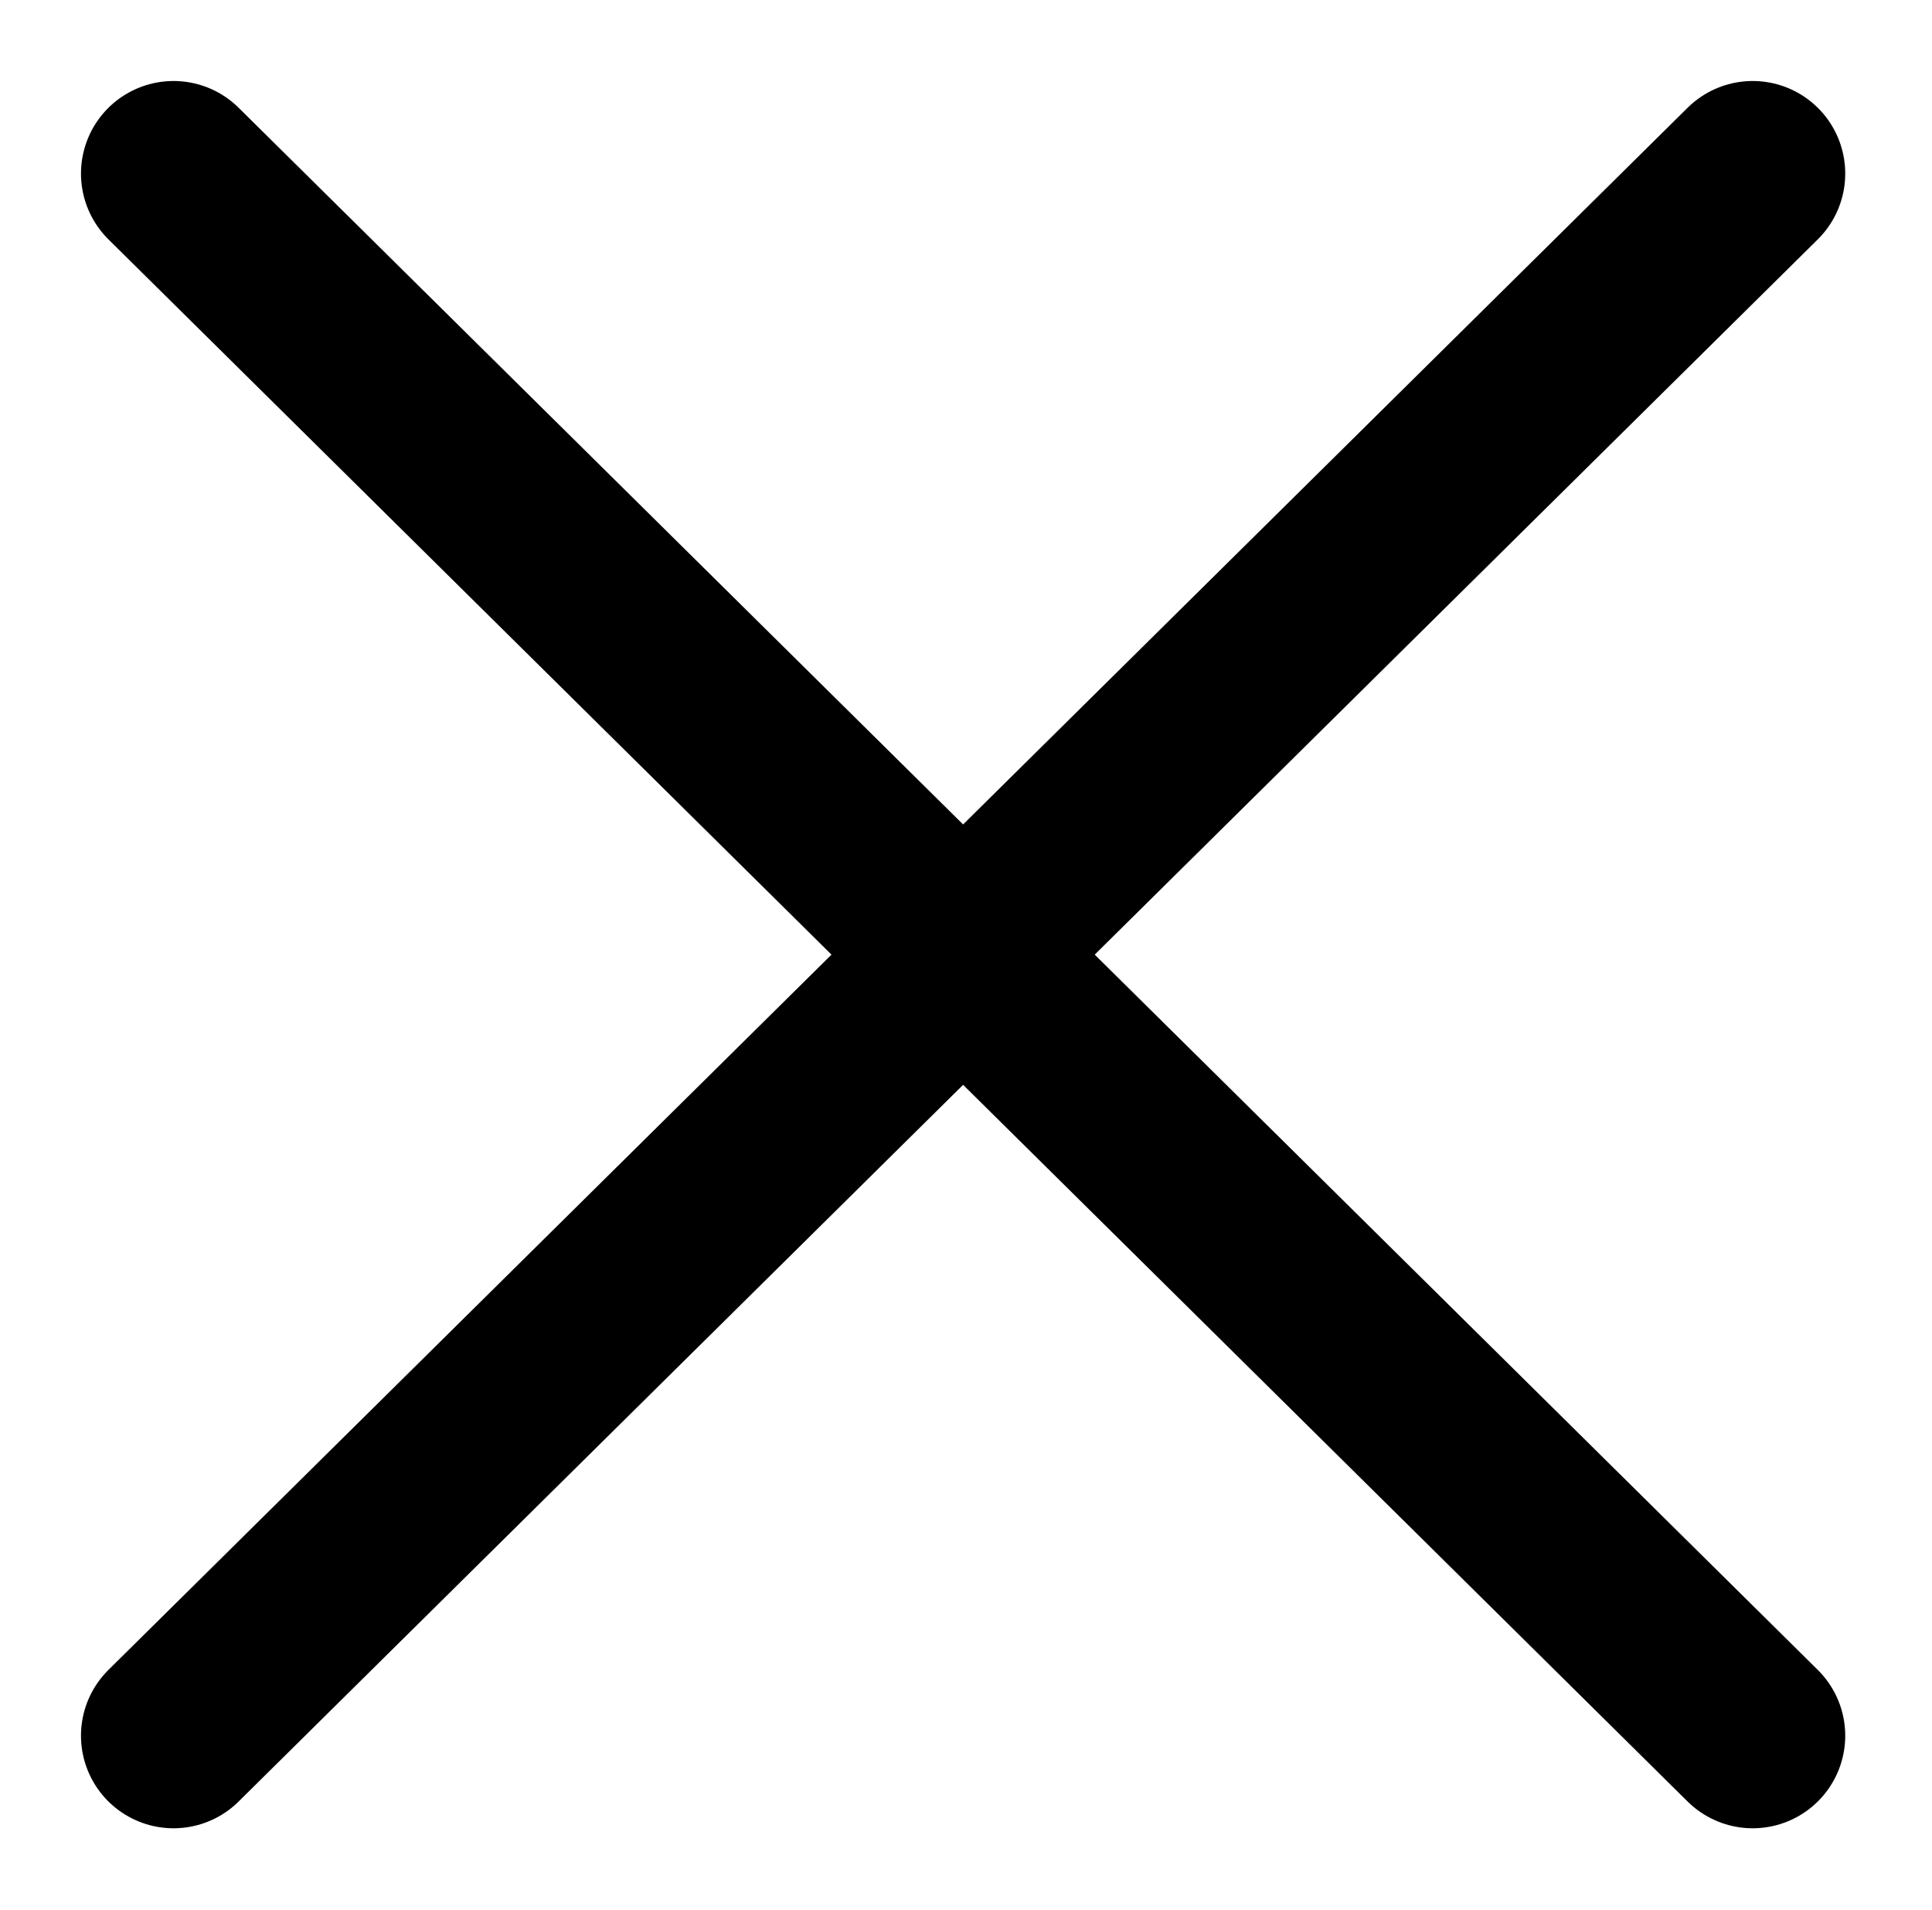
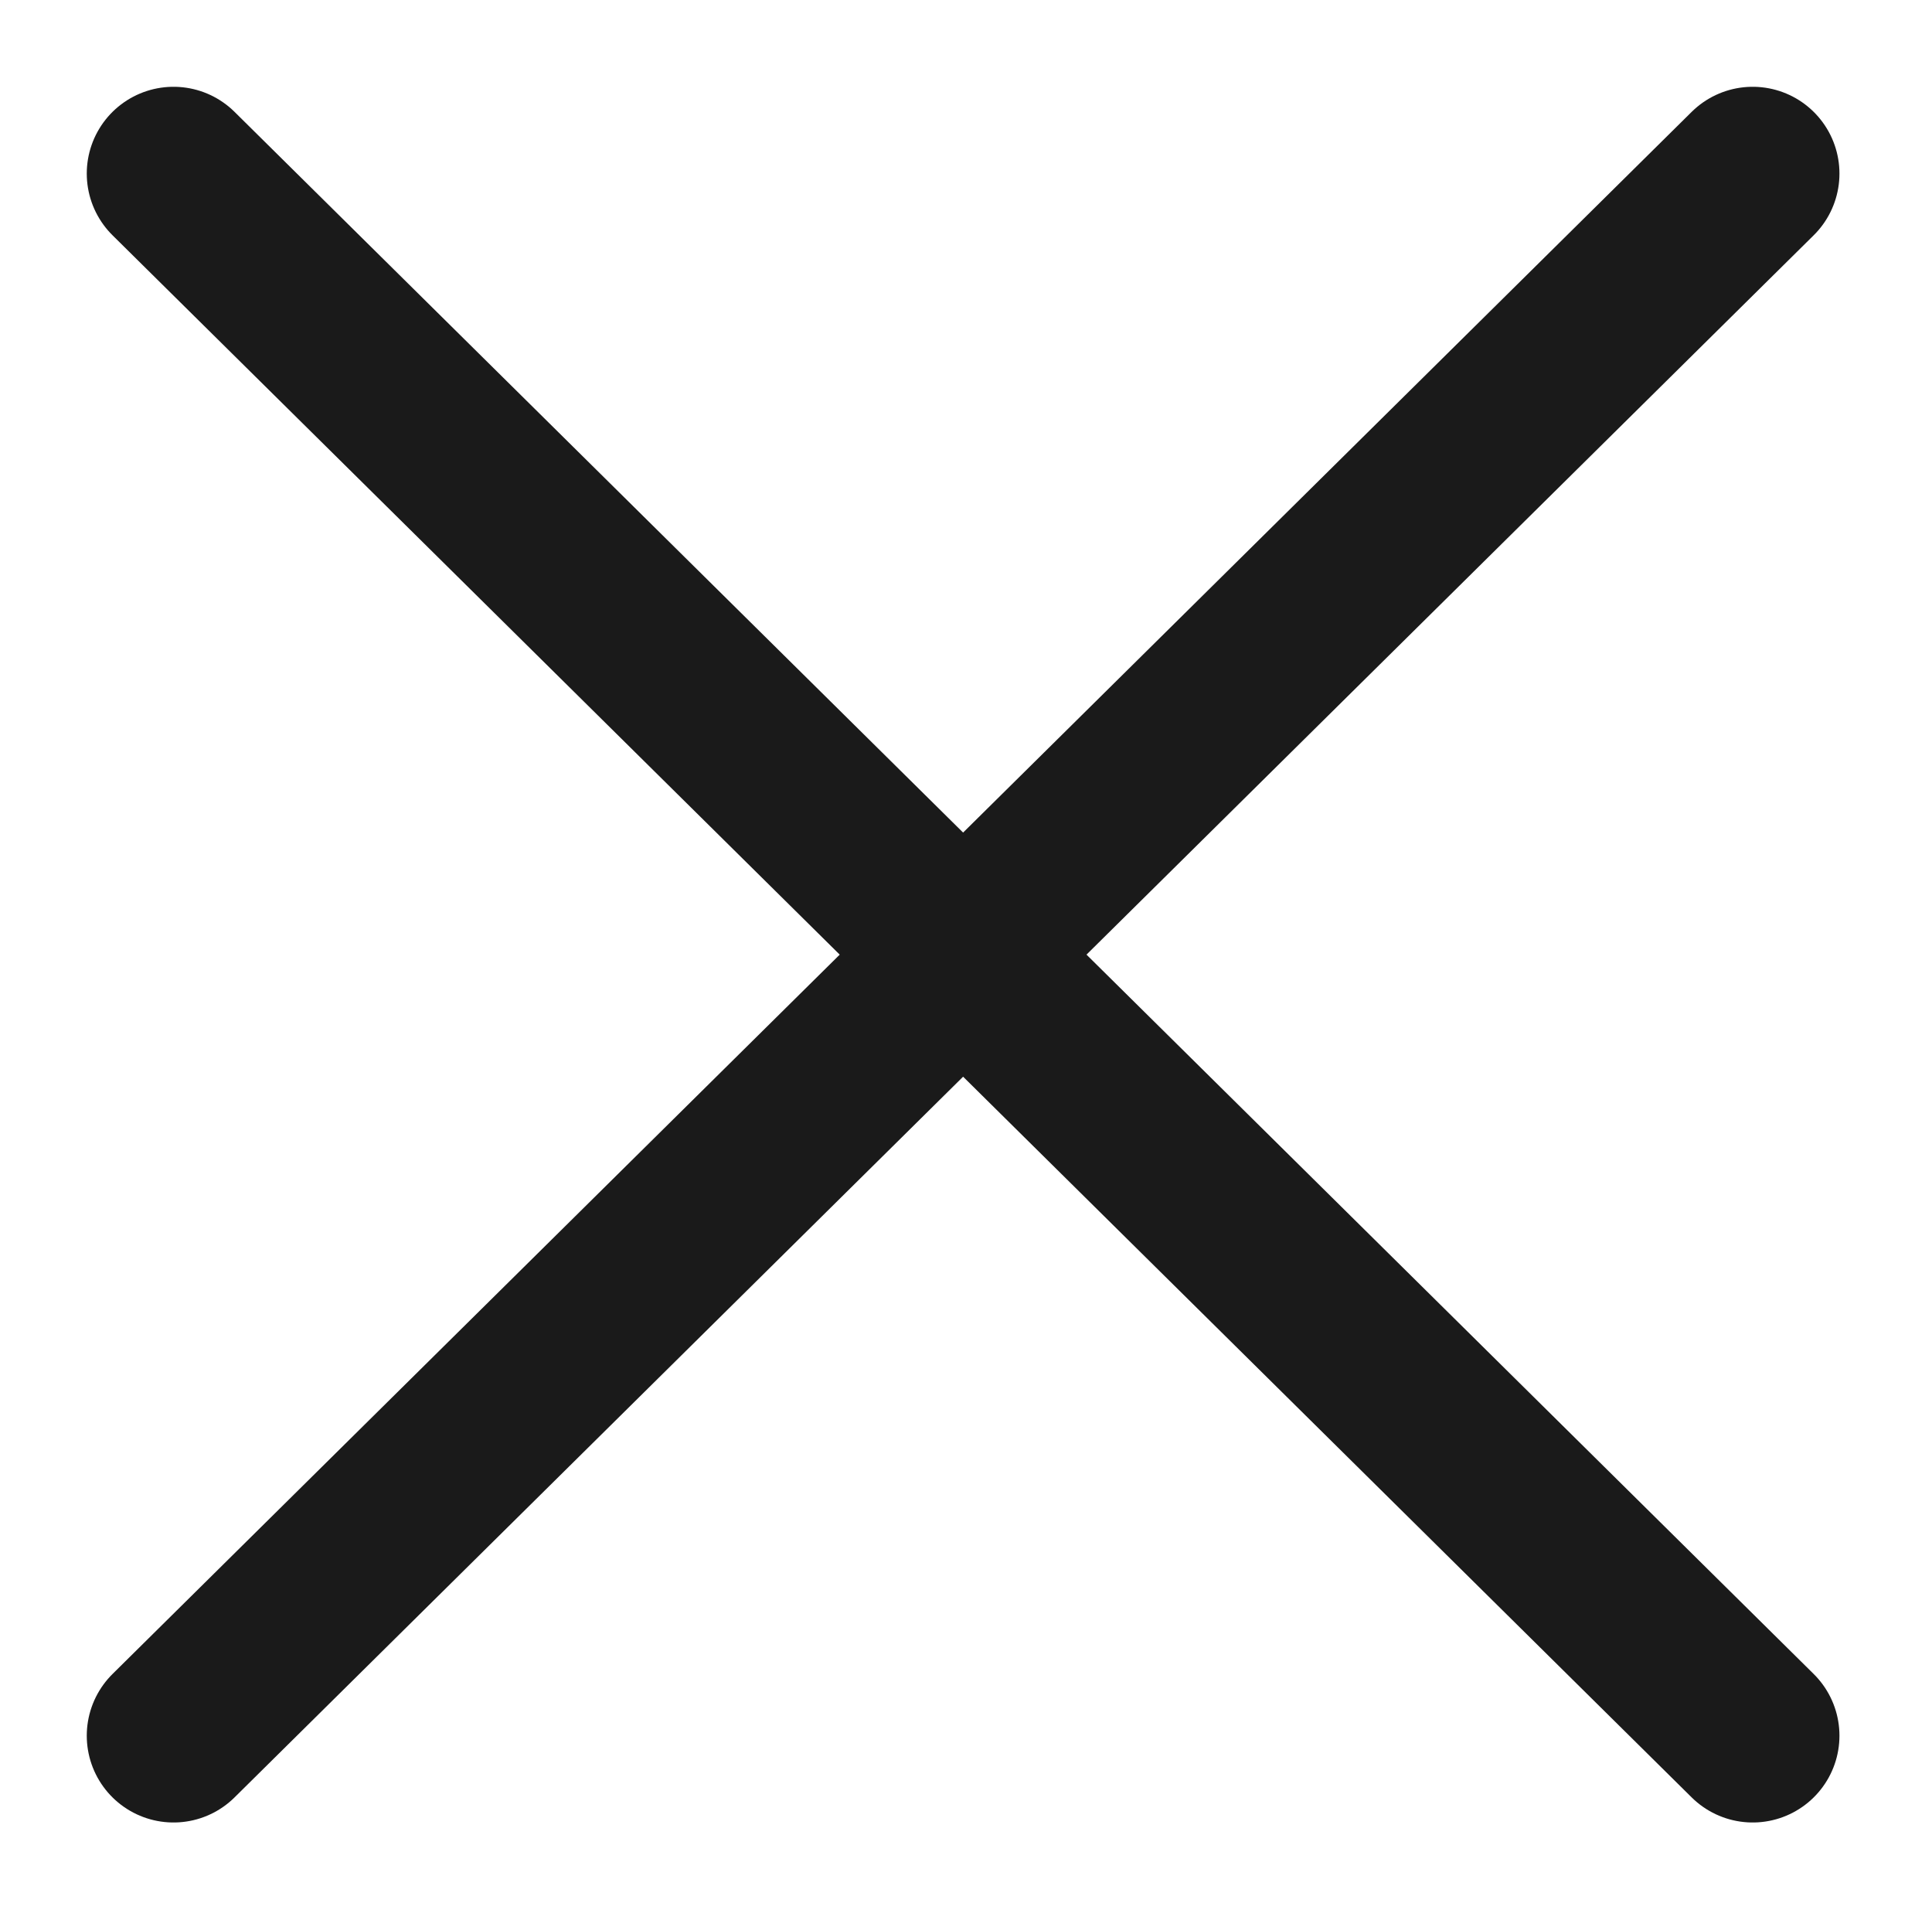
<svg xmlns="http://www.w3.org/2000/svg" width="167" height="165" viewBox="0 0 167 165" fill="none">
-   <path d="M15 15L151.5 150M151.5 15L15 150" stroke="black" stroke-width="16" stroke-linecap="round" />
+   <path d="M15 15L151.5 150M151.5 15L15 150" stroke="#1A1A1A" stroke-width="15" stroke-linecap="round" />
</svg>
